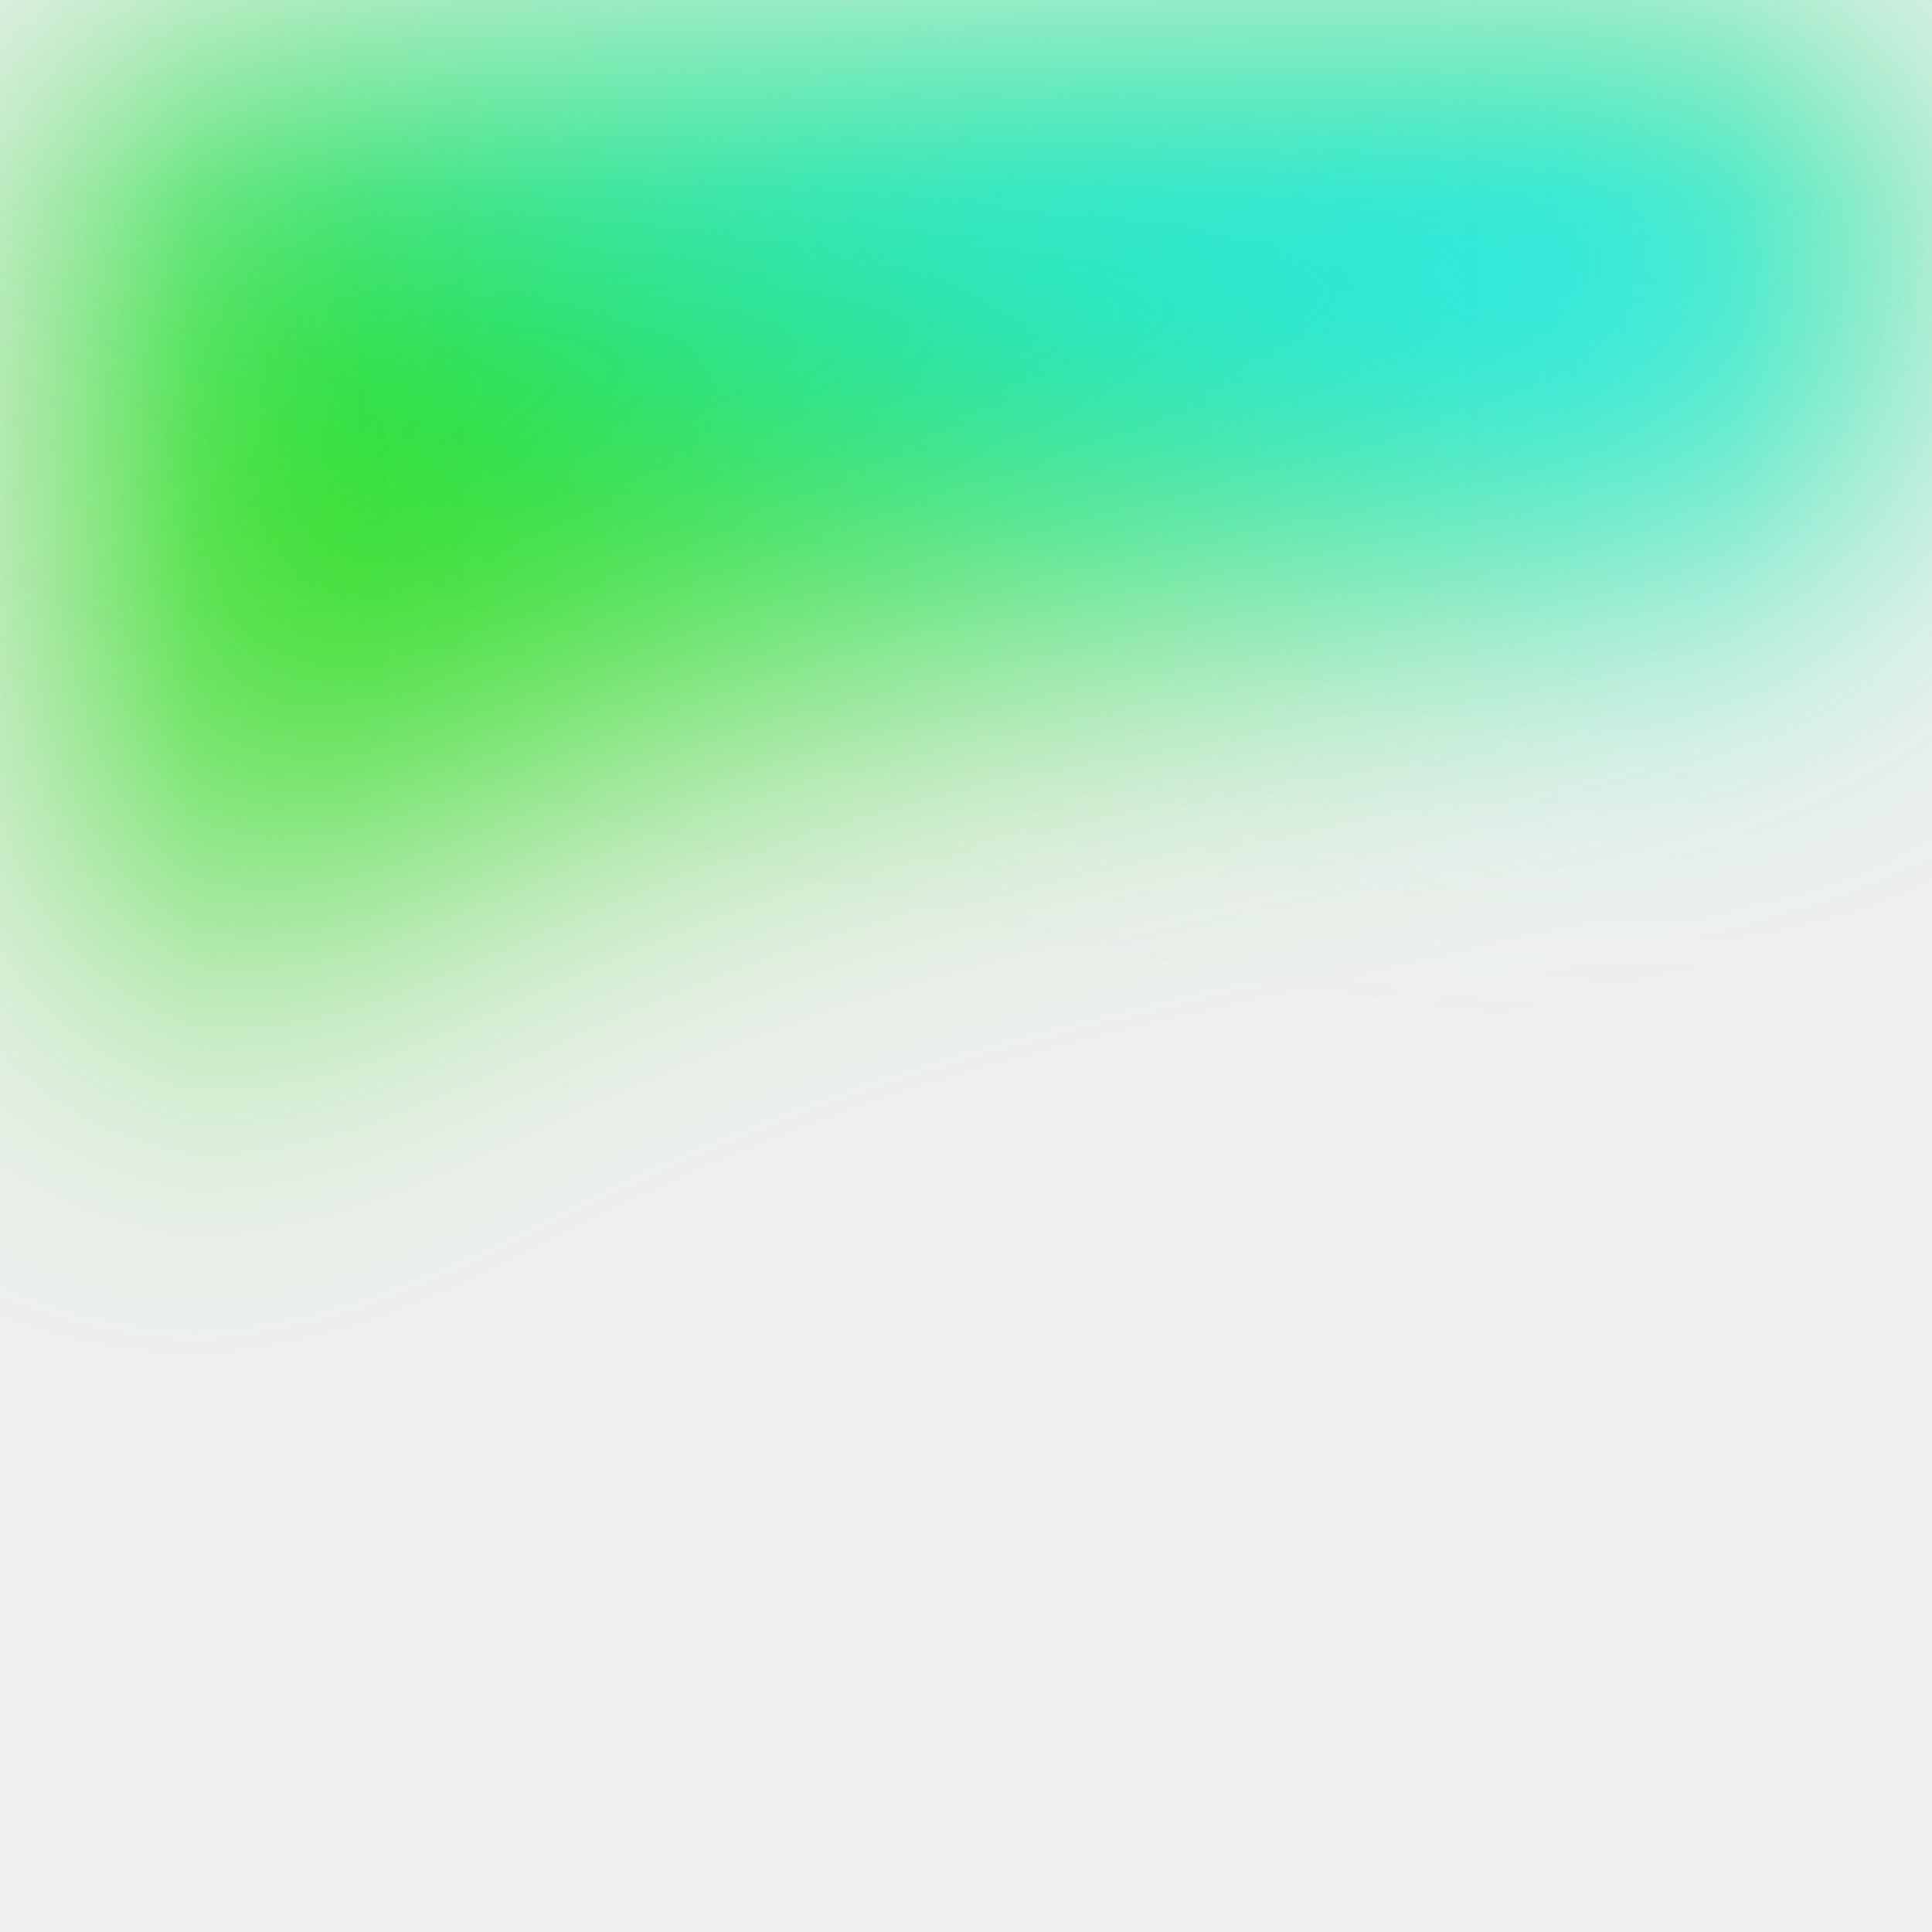
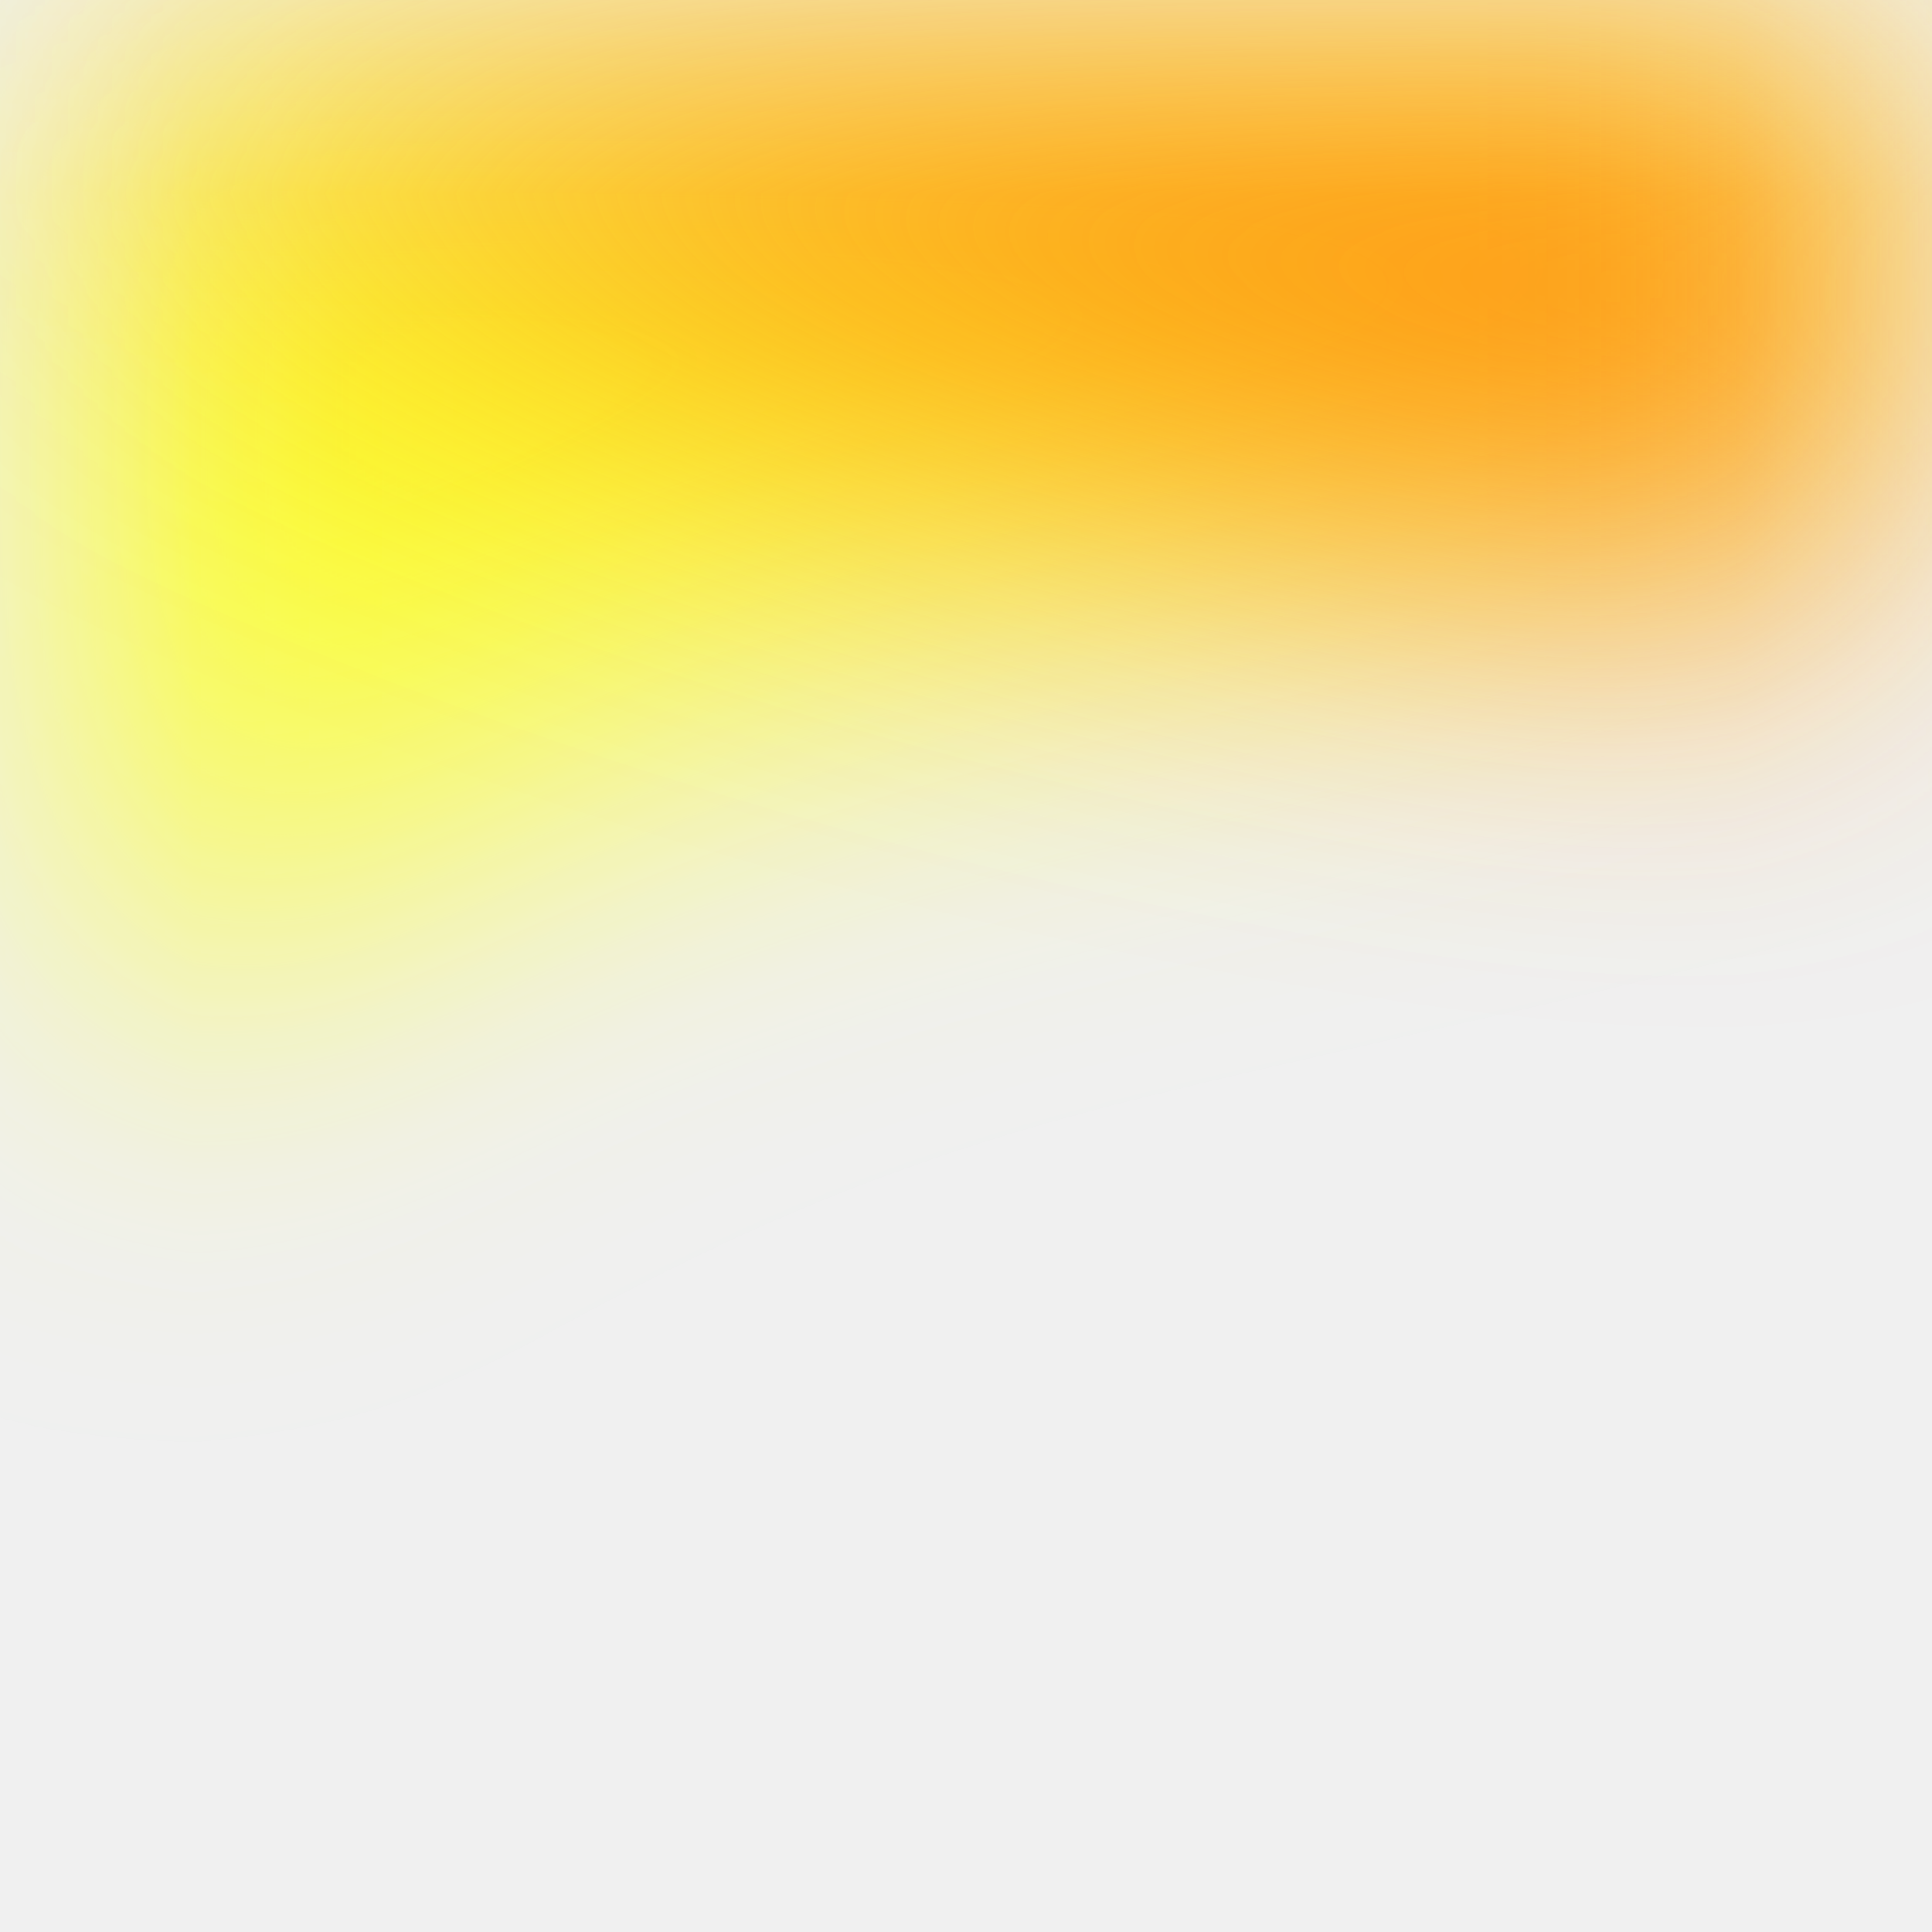
<svg xmlns="http://www.w3.org/2000/svg" xmlns:xlink="http://www.w3.org/1999/xlink" width="445" height="445" viewBox="0 0 445 445" fill="none">
-   <g clip-path="url(#clip0_5294_6298)">
-     <rect x="445.687" y="445" width="445" height="445" transform="rotate(180 445.687 445)" fill="url(#pattern0_5294_6298)" />
-     <g filter="url(#filter0_f_5294_6298)" style="mix-blend-mode:hard-light">
-       <path d="M578.071 0.008C564.667 -60.331 280.423 -210.576 89.236 -168.383C-101.951 -126.191 -117.763 214.935 -104.359 275.274C-90.955 335.612 28.177 186.509 219.365 144.316C410.552 102.123 591.475 60.347 578.071 0.008Z" fill="#197611" />
+   <g clip-path="url(#clip0_5294_6304)">
+     <rect x="445.687" y="445" width="445" height="445" transform="rotate(180 445.687 445)" fill="url(#pattern0_5294_6304)" />
+     <g filter="url(#filter0_f_5294_6304)" style="mix-blend-mode:hard-light">
+       <path d="M578.071 0.008C564.667 -60.331 280.423 -210.576 89.236 -168.383C-101.951 -126.191 -117.763 214.935 -104.359 275.274C-90.955 335.612 28.177 186.509 219.365 144.316C410.552 102.123 591.475 60.347 578.071 0.008Z" fill="#E0FB17" />
    </g>
-     <g filter="url(#filter1_f_5294_6298)" style="mix-blend-mode:hard-light">
-       <ellipse cx="353.395" cy="111.899" rx="353.395" ry="111.899" transform="matrix(0.971582 0.236703 0.236703 -0.971582 -86.2676 18.1064)" fill="#37A5FF" />
+     <g filter="url(#filter1_f_5294_6304)" style="mix-blend-mode:hard-light">
+       <ellipse cx="353.395" cy="111.899" rx="353.395" ry="111.899" transform="matrix(0.971582 0.236703 0.236703 -0.971582 -86.2676 18.1064)" fill="#FF470E" />
    </g>
-     <g filter="url(#filter2_f_5294_6298)" style="mix-blend-mode:hard-light">
+     <g filter="url(#filter2_f_5294_6304)" style="mix-blend-mode:hard-light">
      <path d="M707.16 -207.528C681.719 -284.906 419.863 -455.923 175.49 -375.576C-68.883 -295.228 -222.469 -85.983 -197.028 -8.605C-171.587 68.773 118.873 -56.122 300.126 -115.716C481.38 -175.31 732.601 -130.15 707.16 -207.528Z" fill="white" />
    </g>
  </g>
  <defs>
-     <pattern id="pattern0_5294_6298" patternContentUnits="objectBoundingBox" width="0.42" height="0.42">
-       <use xlink:href="#image0_5294_6298" transform="scale(0.000123021)" />
+     <pattern id="pattern0_5294_6304" patternContentUnits="objectBoundingBox" width="0.42" height="0.42">
+       <use xlink:href="#image0_5294_6304" transform="scale(0.000123021)" />
    </pattern>
-     <filter id="filter0_f_5294_6298" x="-271.952" y="-339.747" width="1014.72" height="793.203" filterUnits="userSpaceOnUse" color-interpolation-filters="sRGB">
+     <filter id="filter0_f_5294_6304" x="-271.952" y="-339.747" width="1014.72" height="793.203" filterUnits="userSpaceOnUse" color-interpolation-filters="sRGB">
      <feFlood flood-opacity="0" result="BackgroundImageFix" />
      <feBlend mode="normal" in="SourceGraphic" in2="BackgroundImageFix" result="shape" />
-       <feGaussianBlur stdDeviation="82" result="effect1_foregroundBlur_5294_6298" />
+       <feGaussianBlur stdDeviation="82" result="effect1_foregroundBlur_5294_6304" />
    </filter>
-     <filter id="filter1_f_5294_6298" x="-224.817" y="-308.145" width="1016.78" height="602.363" filterUnits="userSpaceOnUse" color-interpolation-filters="sRGB">
+     <filter id="filter1_f_5294_6304" x="-224.817" y="-308.145" width="1016.78" height="602.363" filterUnits="userSpaceOnUse" color-interpolation-filters="sRGB">
      <feFlood flood-opacity="0" result="BackgroundImageFix" />
      <feBlend mode="normal" in="SourceGraphic" in2="BackgroundImageFix" result="shape" />
-       <feGaussianBlur stdDeviation="82" result="effect1_foregroundBlur_5294_6298" />
+       <feGaussianBlur stdDeviation="82" result="effect1_foregroundBlur_5294_6304" />
    </filter>
-     <filter id="filter2_f_5294_6298" x="-363.771" y="-560.547" width="1236.72" height="740.5" filterUnits="userSpaceOnUse" color-interpolation-filters="sRGB">
+     <filter id="filter2_f_5294_6304" x="-363.771" y="-560.547" width="1236.72" height="740.5" filterUnits="userSpaceOnUse" color-interpolation-filters="sRGB">
      <feFlood flood-opacity="0" result="BackgroundImageFix" />
      <feBlend mode="normal" in="SourceGraphic" in2="BackgroundImageFix" result="shape" />
-       <feGaussianBlur stdDeviation="82" result="effect1_foregroundBlur_5294_6298" />
+       <feGaussianBlur stdDeviation="82" result="effect1_foregroundBlur_5294_6304" />
    </filter>
-     <clipPath id="clip0_5294_6298">
+     <clipPath id="clip0_5294_6304">
      <rect width="445" height="445" fill="white" />
    </clipPath>
  </defs>
</svg>
